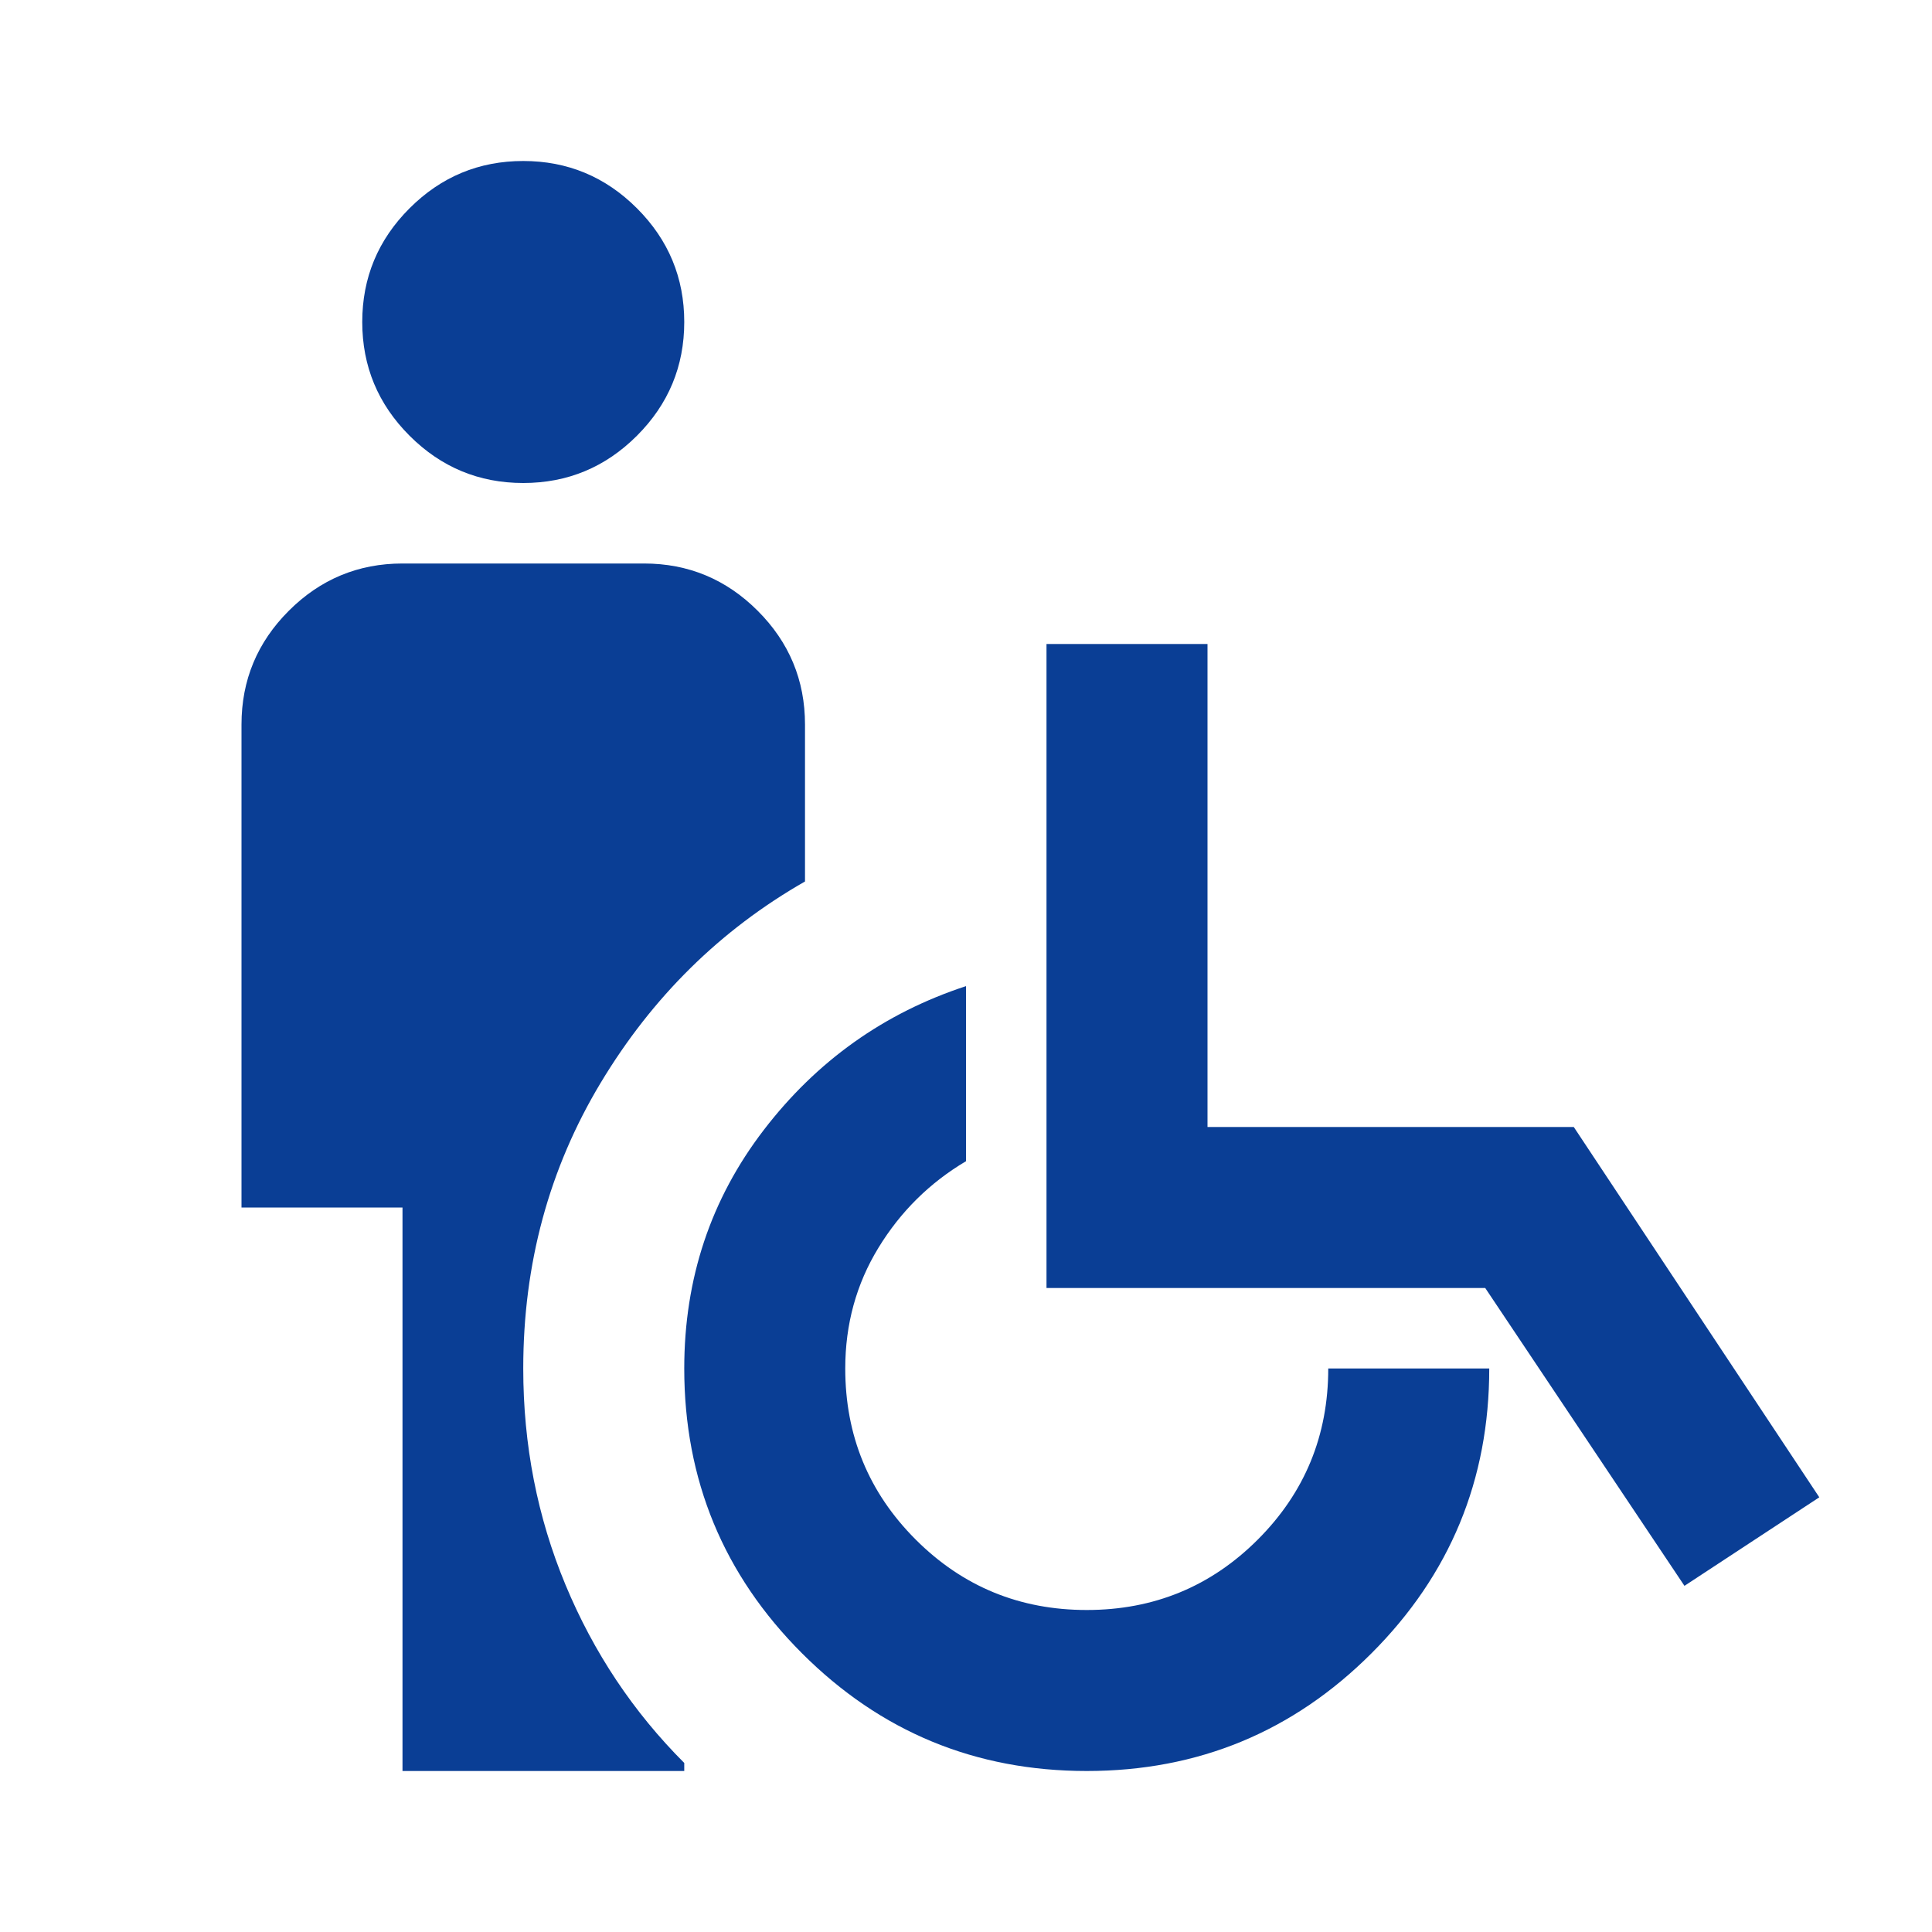
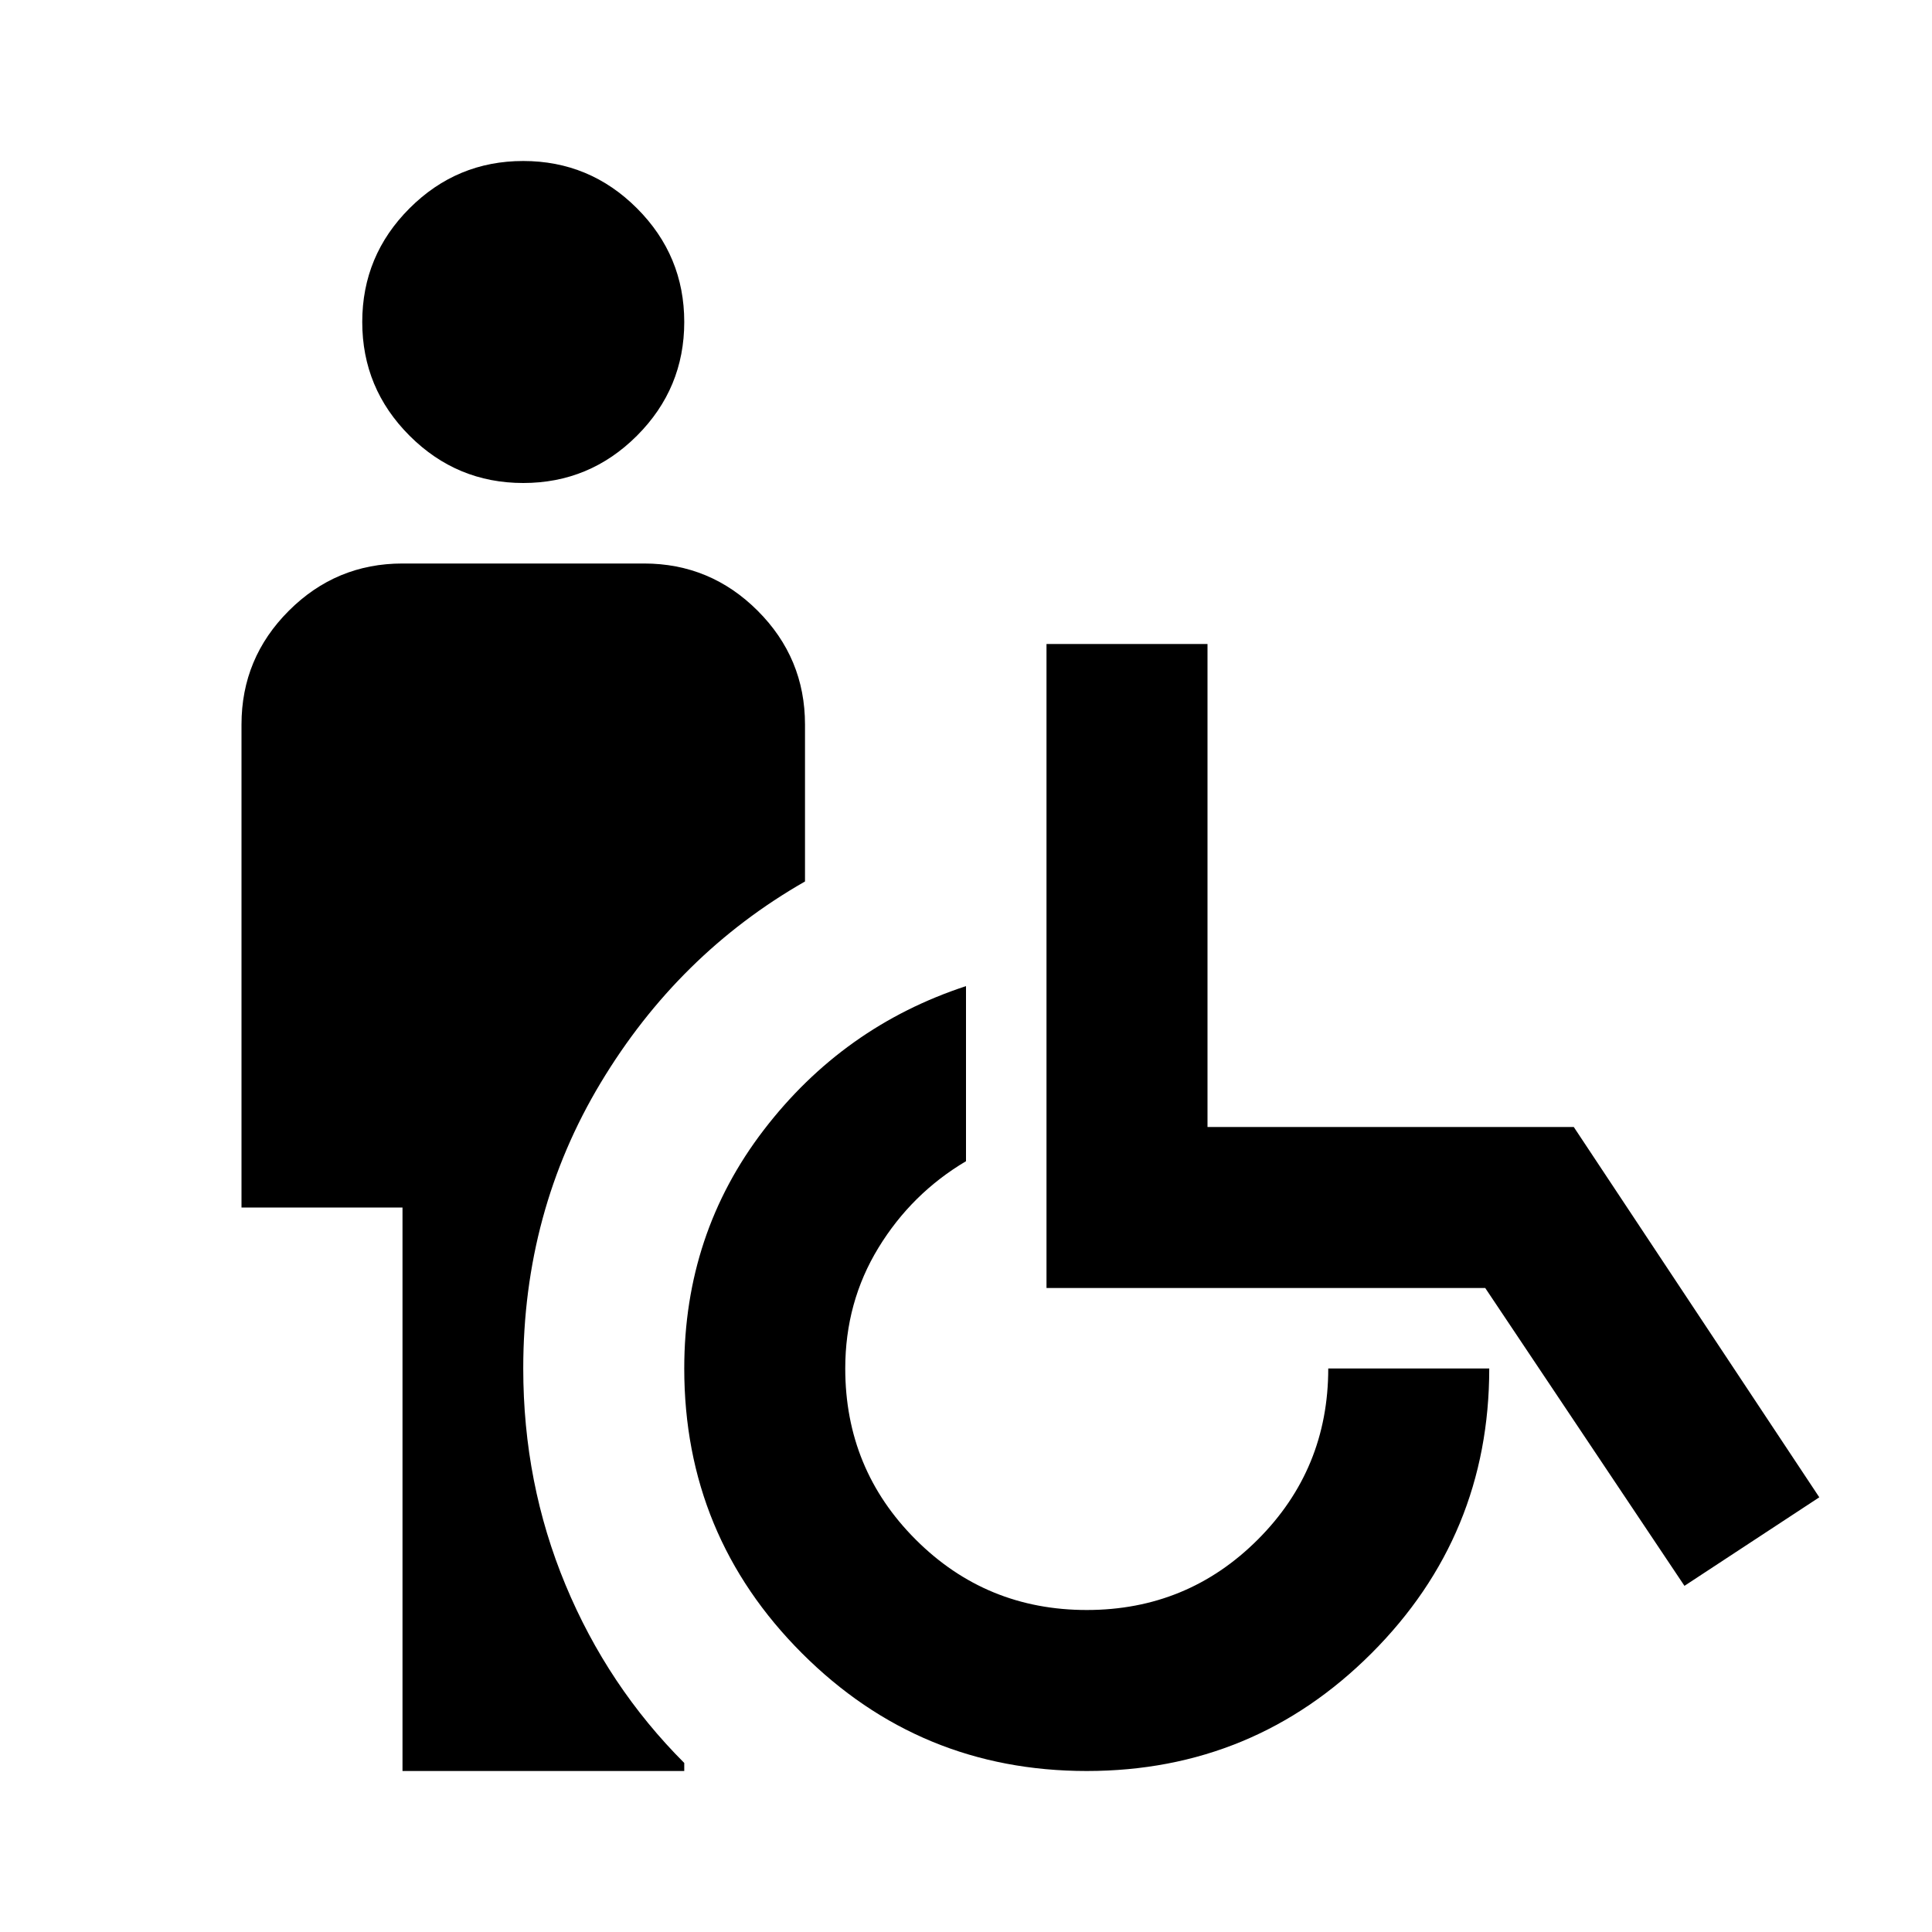
<svg xmlns="http://www.w3.org/2000/svg" height="24" viewBox="0 -960 960 960" width="24" fill="none">
-   <path d="M260-720q-33 0-56.5-23.5T180-800q0-33 23.5-56.5T260-880q33 0 56.5 23.5T340-800q0 33-23.5 56.5T260-720ZM200-80v-280h-80v-240q0-33 23.5-56.5T200-680h120q33 0 56.5 23.5T400-600v78q-63 36-101.5 100T260-280q0 57 21 107.5T340-84v4H200Zm340 0q-83 0-141.5-58.5T340-280q0-67 39.5-118.5T480-470v87q-27 16-43.5 43T420-280q0 50 35 85t85 35q50 0 85-35t35-85h80q0 83-58.5 141.5T540-80Zm297-92-99-148H520v-320h80v240h182l122 184-67 44Z" fill="#0A3E95" />
+   <path d="M260-720q-33 0-56.5-23.5T180-800q0-33 23.5-56.5T260-880q33 0 56.5 23.5T340-800q0 33-23.5 56.5T260-720ZM200-80v-280h-80v-240q0-33 23.5-56.5T200-680h120q33 0 56.5 23.5T400-600v78q-63 36-101.5 100T260-280q0 57 21 107.5T340-84v4H200Zm340 0q-83 0-141.5-58.5T340-280q0-67 39.5-118.5T480-470v87q-27 16-43.5 43T420-280q0 50 35 85t85 35q50 0 85-35t35-85h80q0 83-58.5 141.5T540-80Zm297-92-99-148H520v-320h80v240h182l122 184-67 44Z" fill="#000000" />
</svg>
